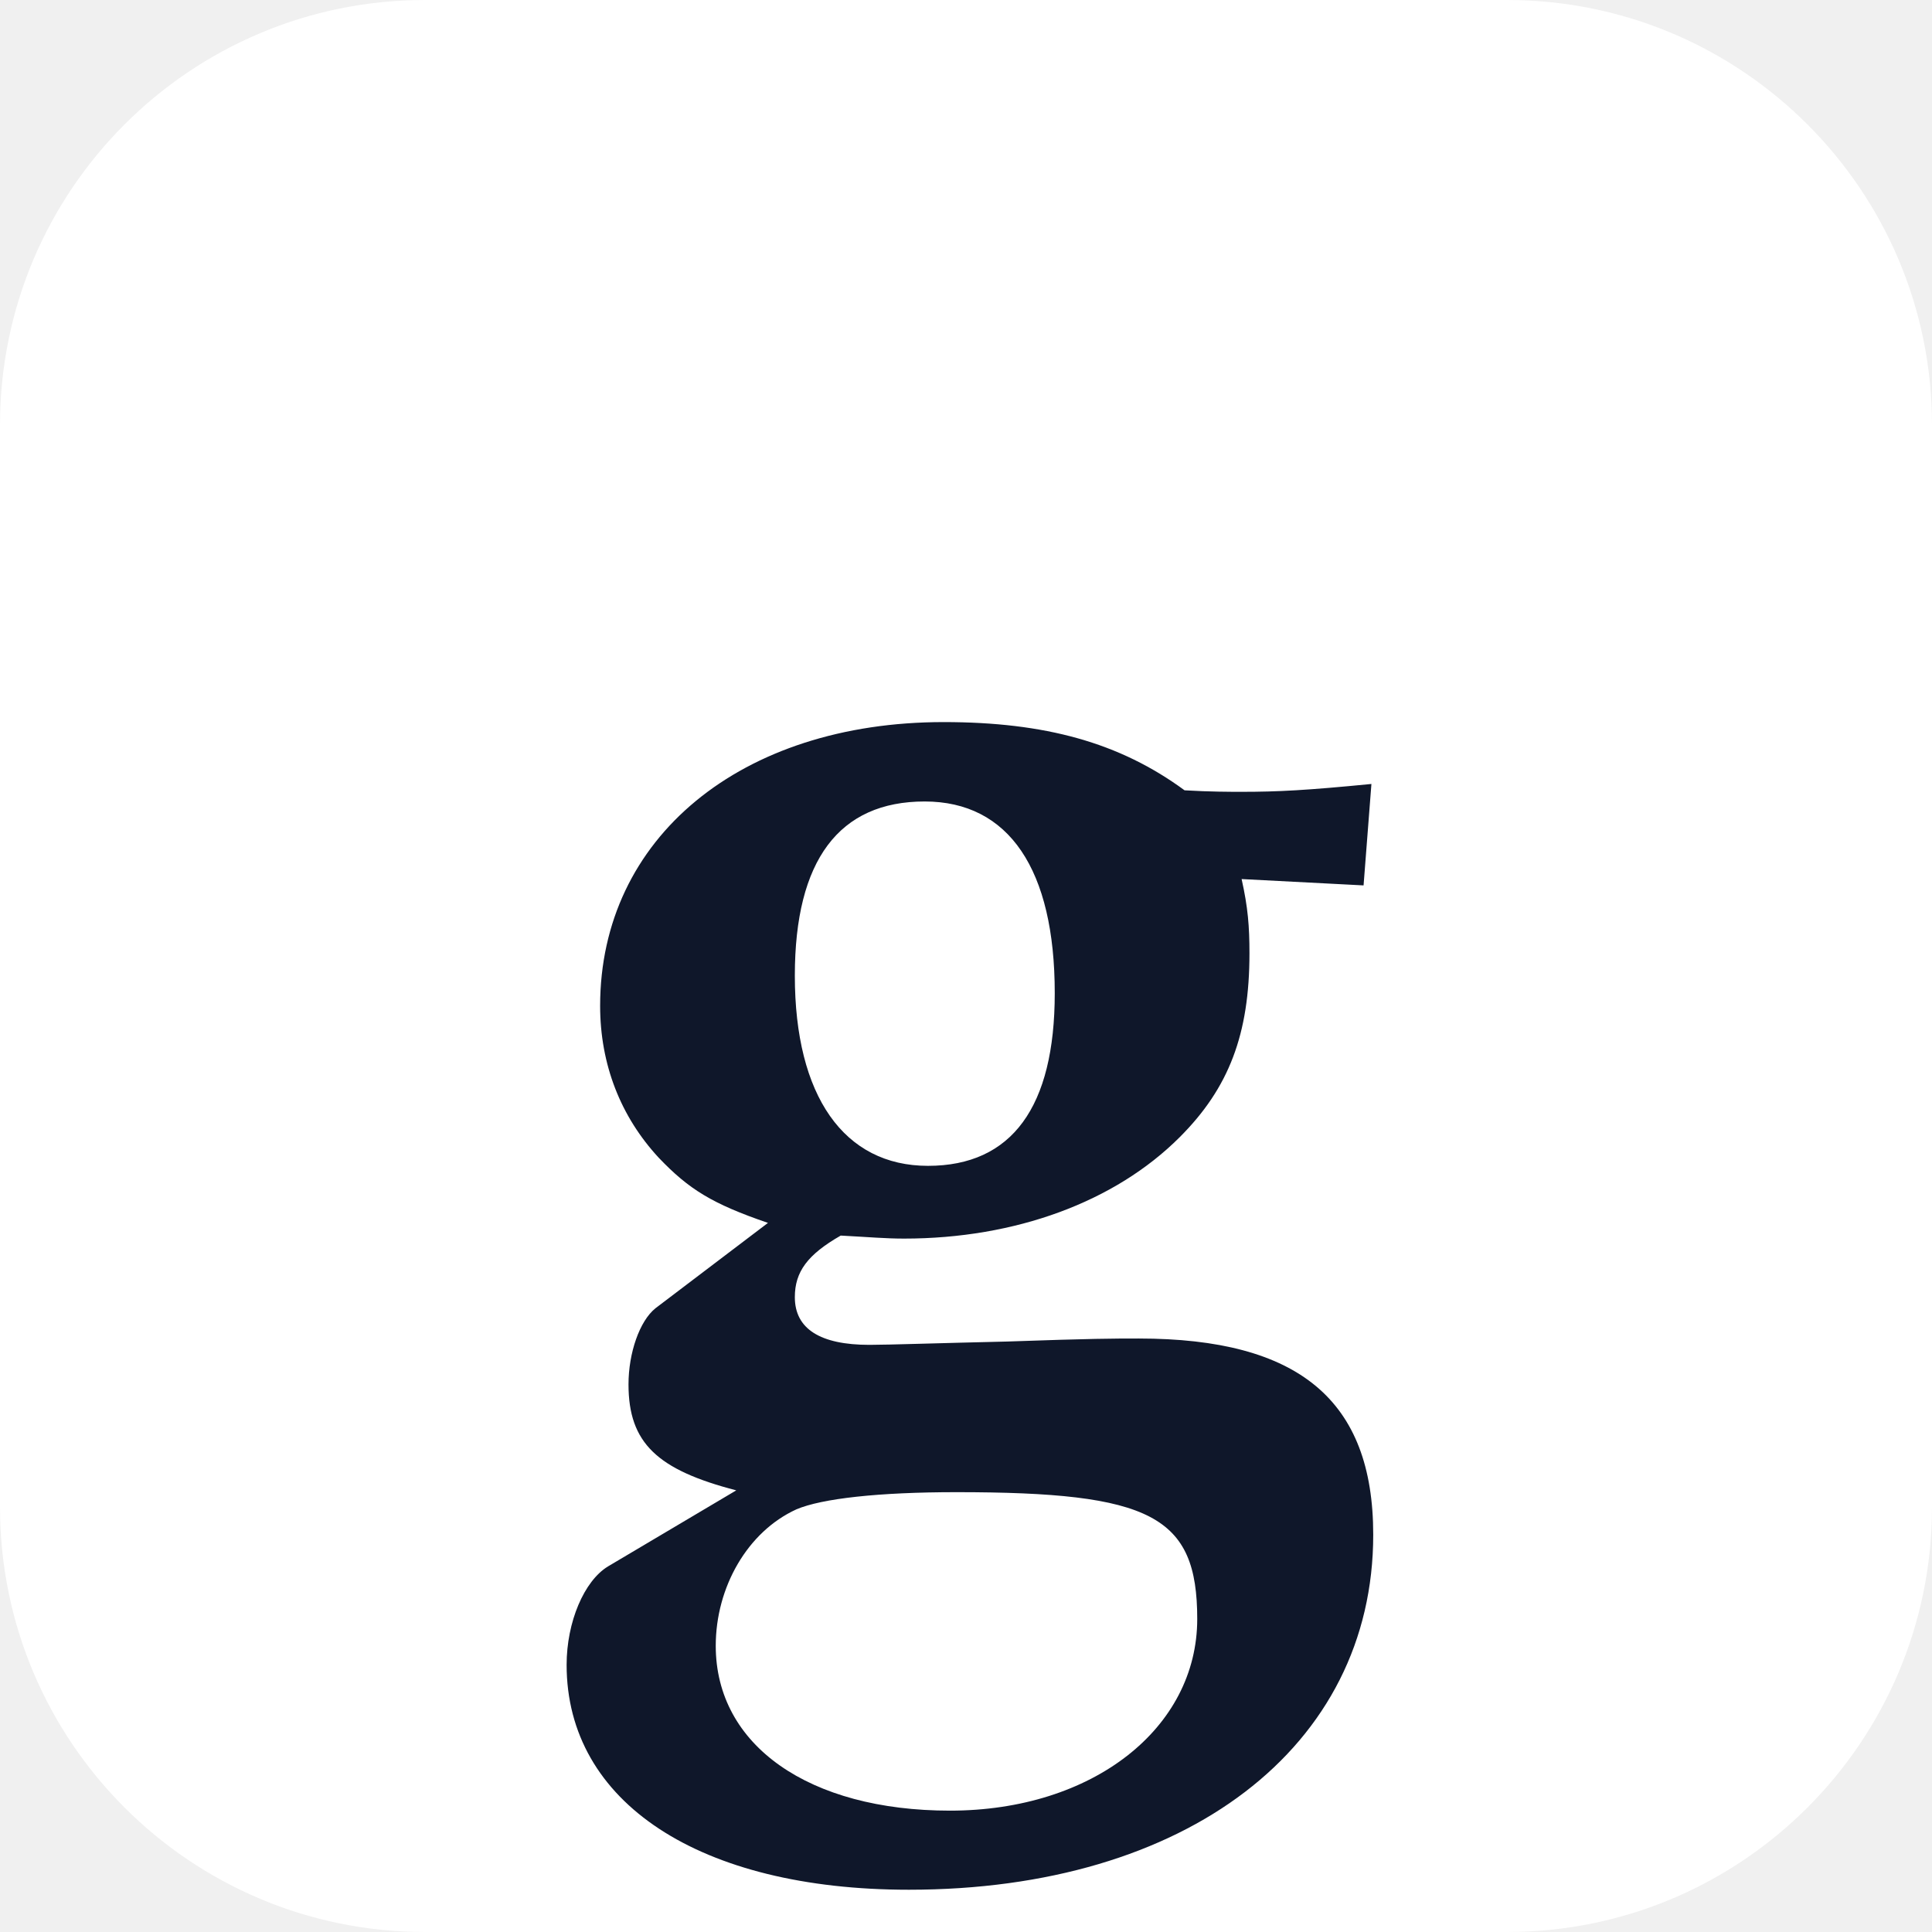
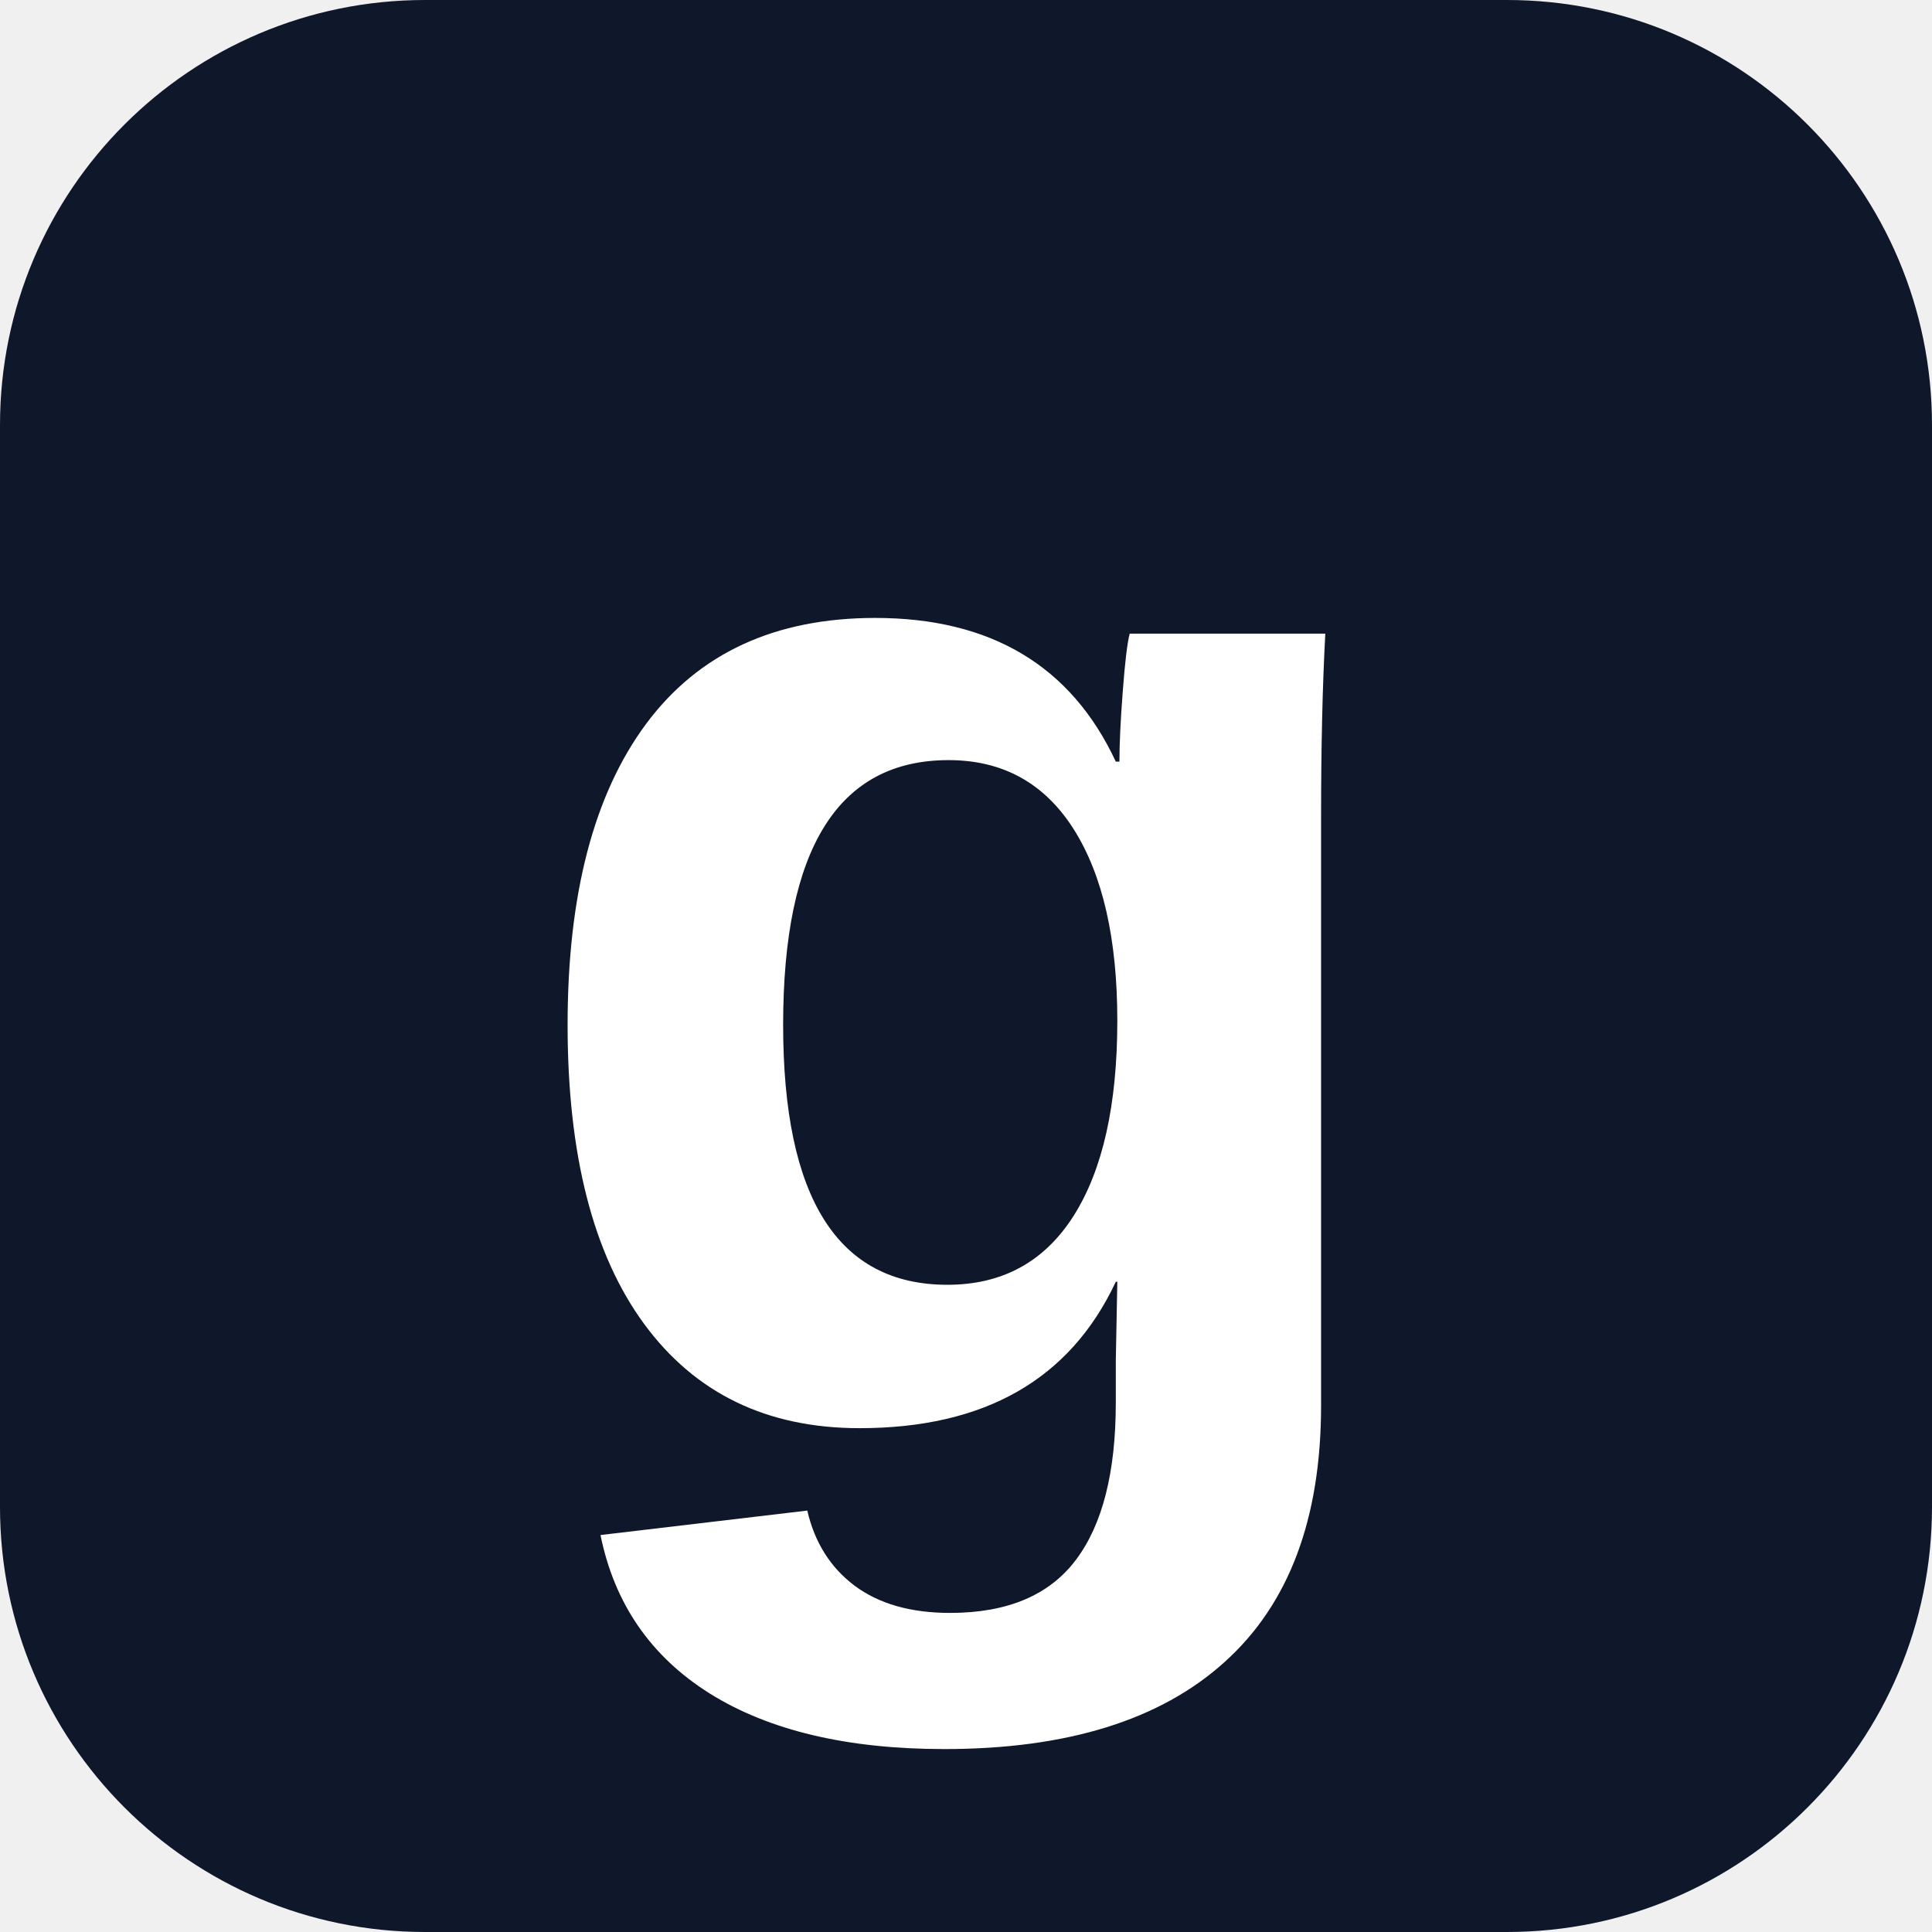
<svg xmlns="http://www.w3.org/2000/svg" viewBox="0 0 100 100">
-   <rect width="100" height="100" rx="22" fill="#FFFFFF" />
-   <text x="50" y="76" font-family="Georgia, Palatino, serif" font-size="82" font-weight="800" text-anchor="middle" fill="#0F172A">g</text>
+   <rect width="100" height="100" rx="22" fill="#0F172A" />
+   <text x="50" y="74" font-family="Arial, Helvetica, sans-serif" font-size="78" font-weight="900" text-anchor="middle" fill="#FFFFFF">g</text>
</svg>
